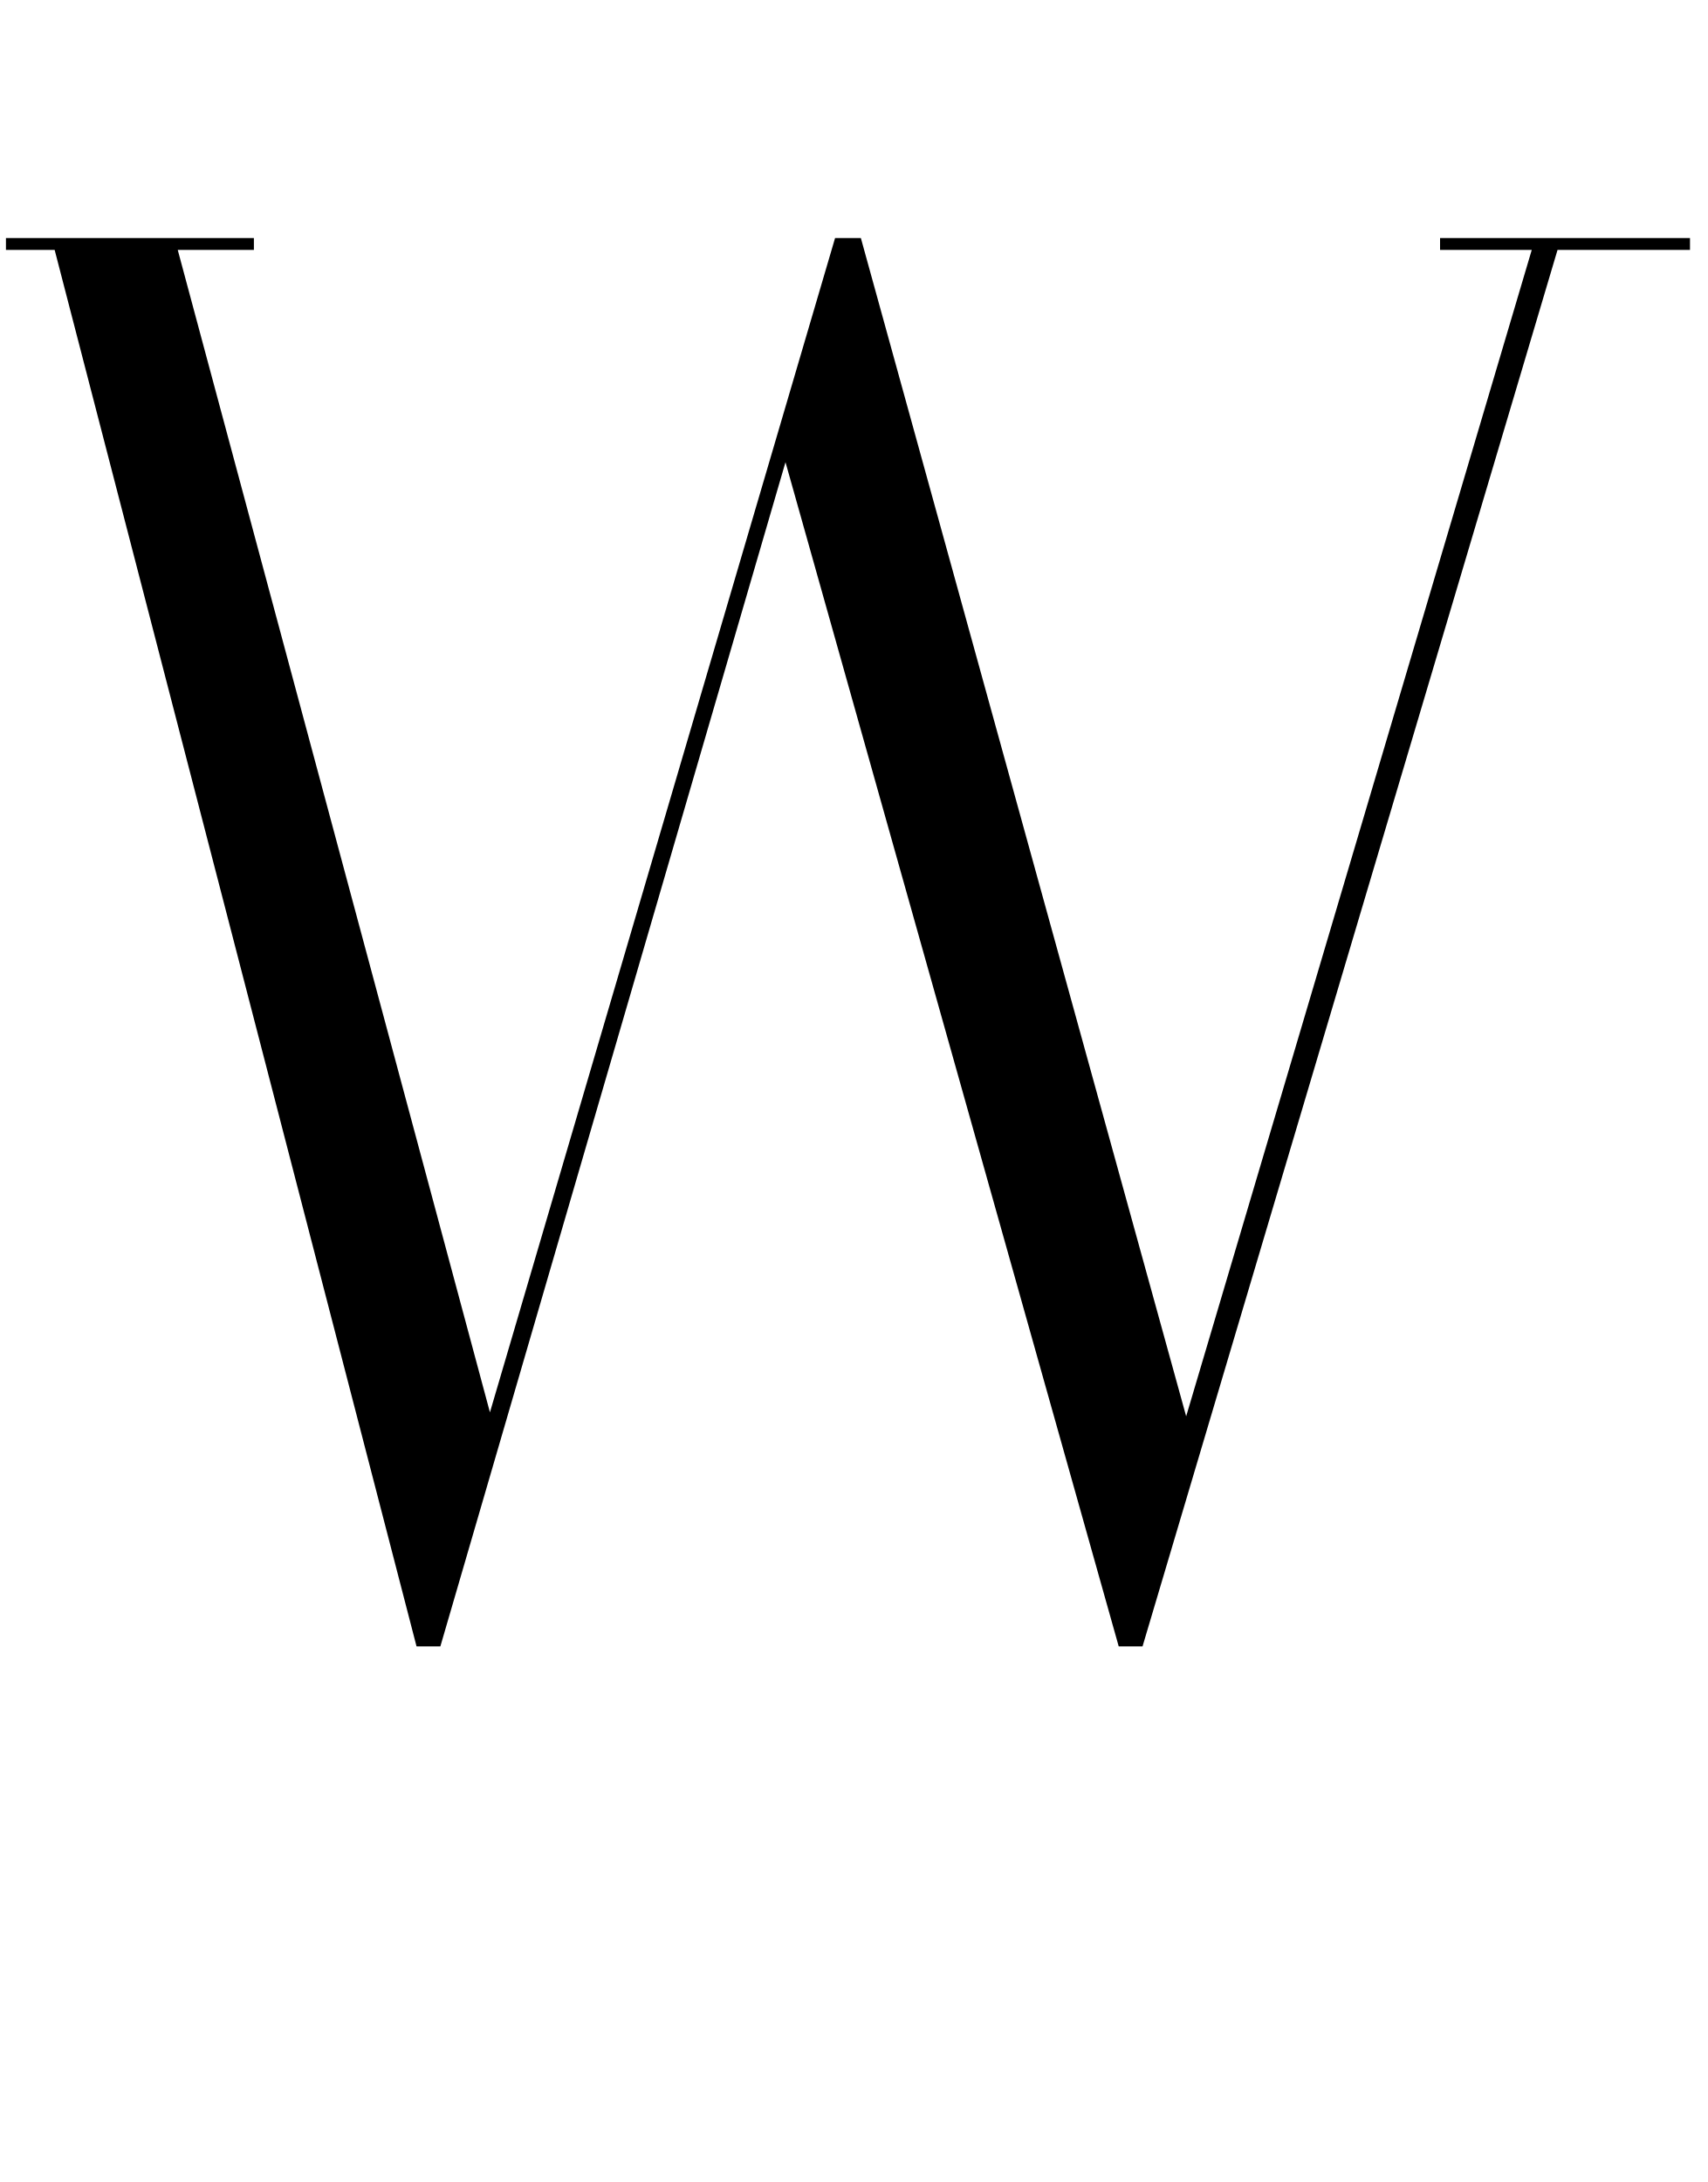
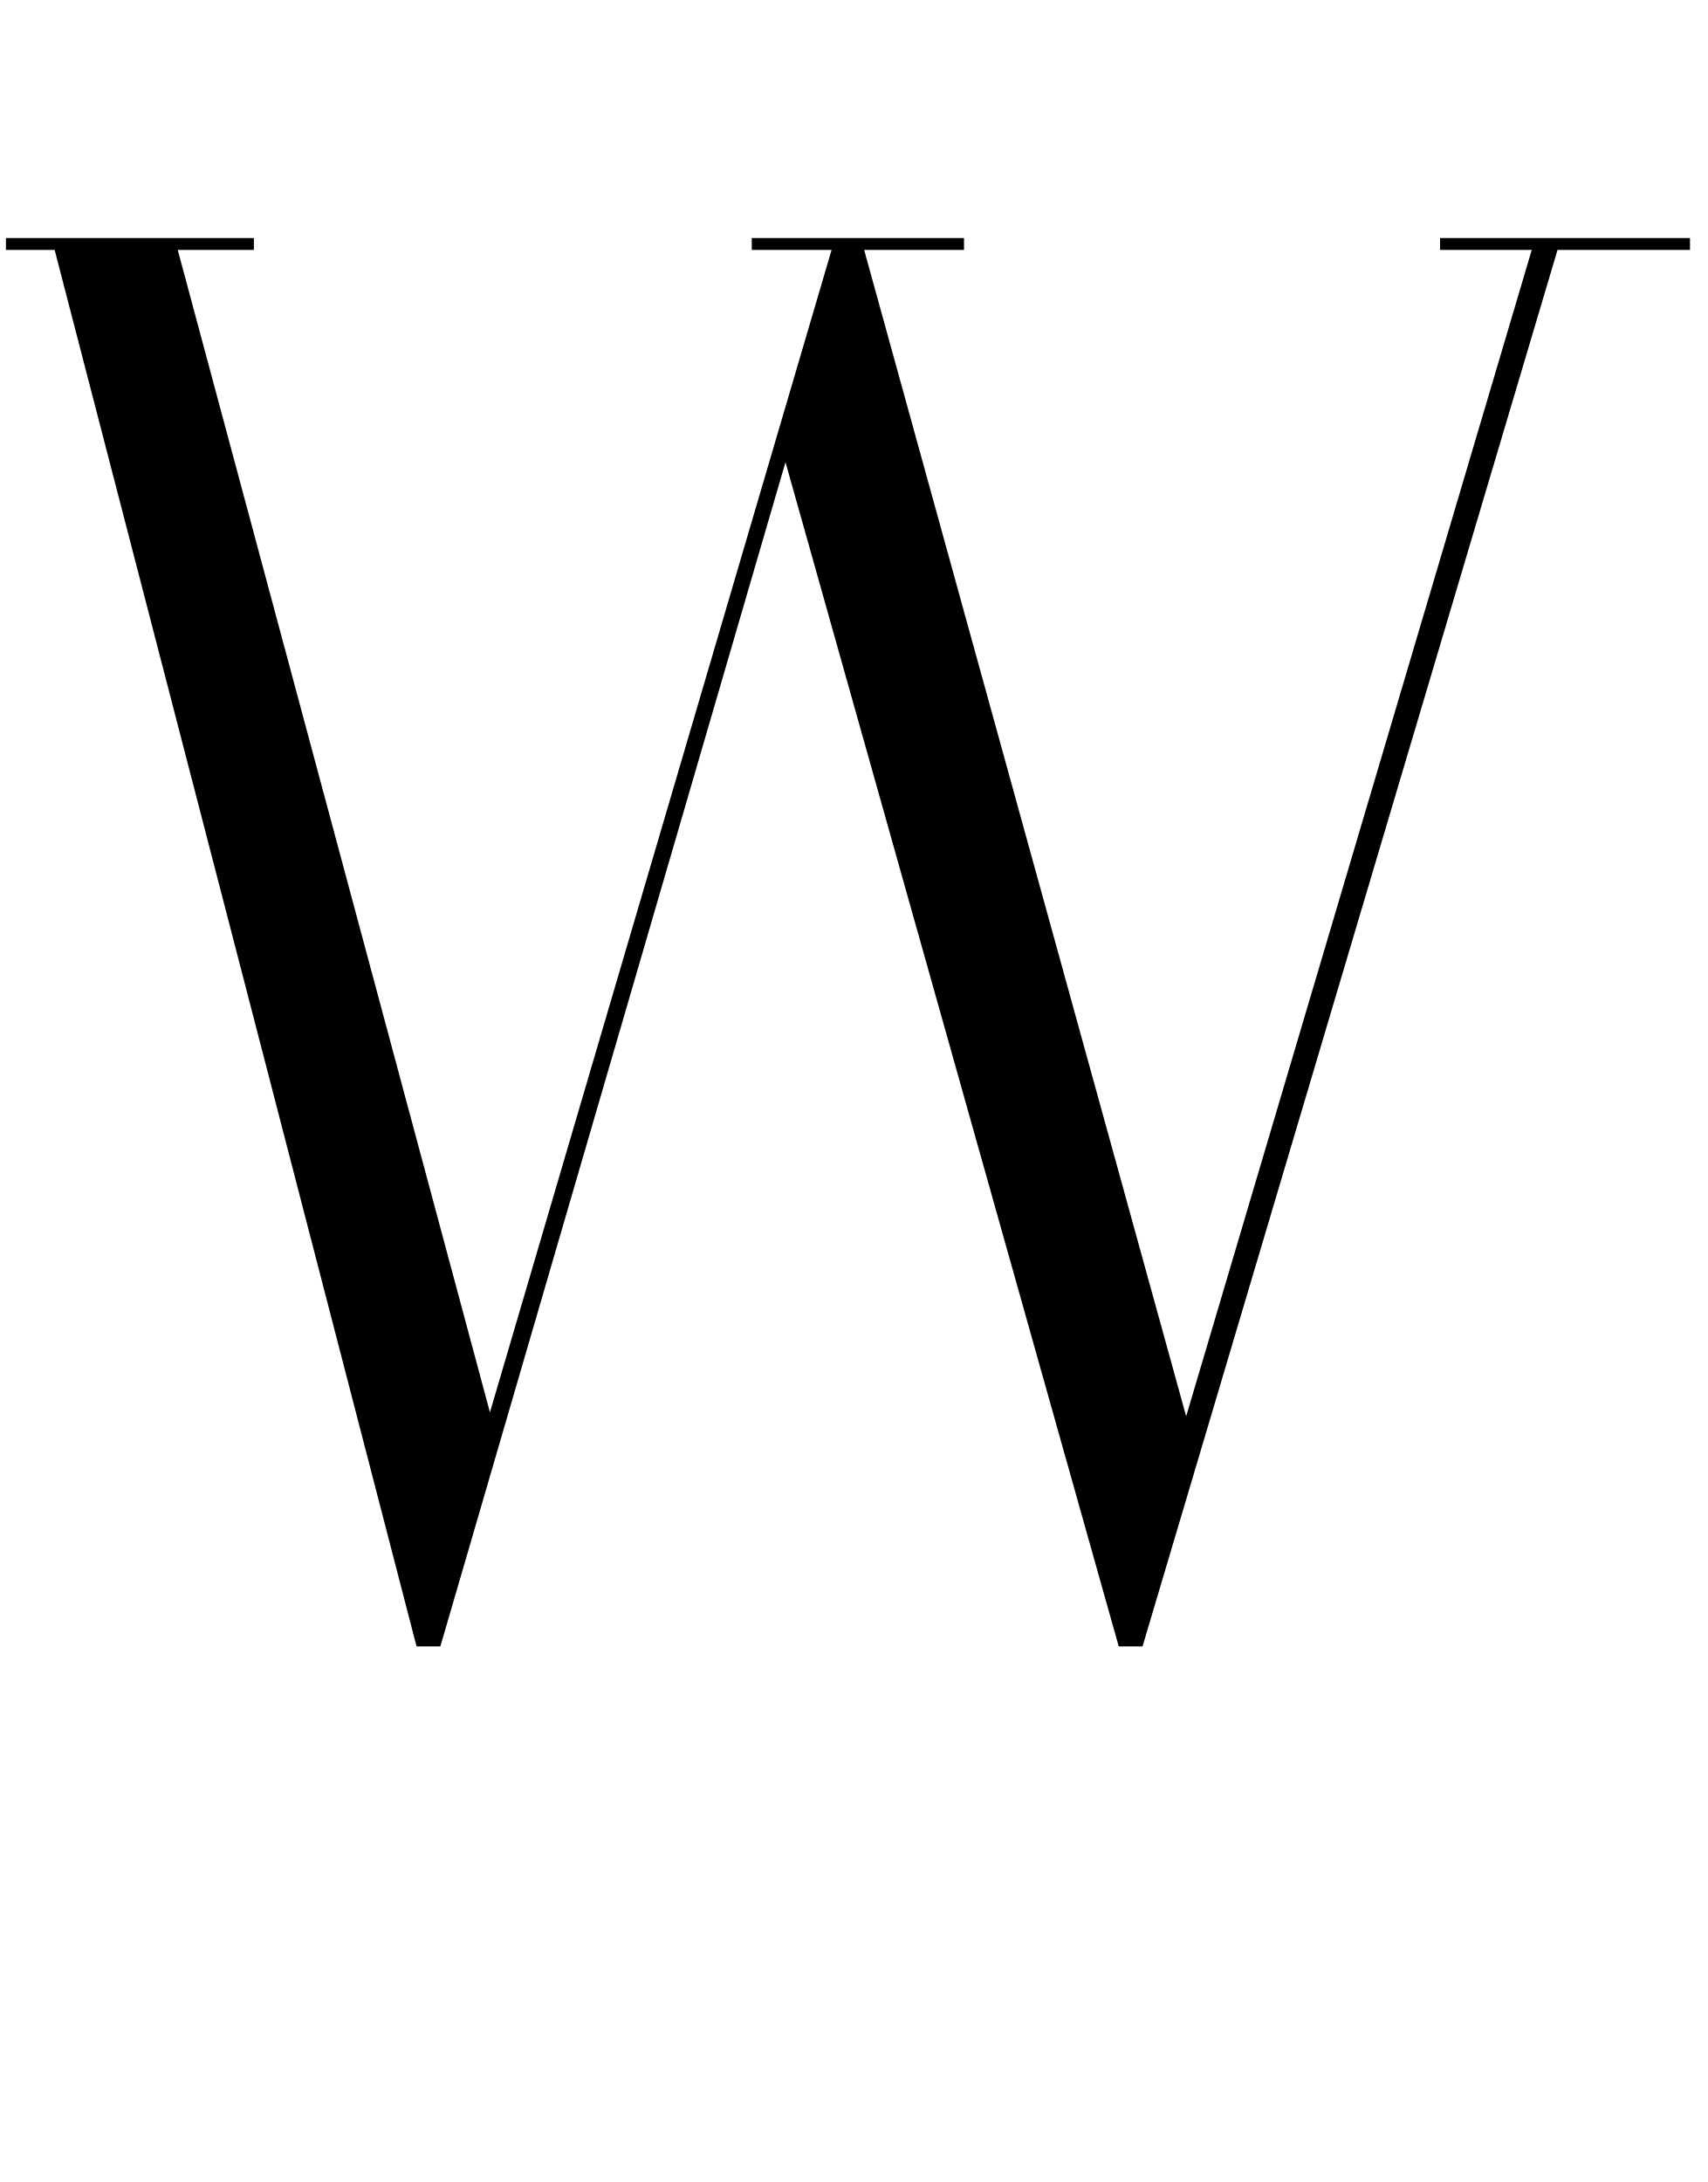
<svg xmlns="http://www.w3.org/2000/svg" viewBox="0 0 861 1100">
  <g transform="translate(0 820) scale(1 -1)">
-     <path d="M26.0 700.0 210.0 -10.0H222.0L396.0 587.0L564.0 -10.0H576.0L787.0 700.0H774.0L598.0 106.0L434.0 700.0H421.0L247.0 108.0L88.0 700.0H26.0ZM3.0 694.0H128.0V700.0H3.0V694.0ZM726.0 694.0H852.0V700.0H726.0V694.0Z" fill="black" fill-rule="nonzero" />
+     <path d="M26.0 700.0 210.0 -10.0H222.0L396.0 587.0L564.0 -10.0H576.0L787.0 700.0H774.0L598.0 106.0L434.0 700.0H421.0L247.0 108.0L88.0 700.0H26.0ZM3.0 694.0H128.0V700.0H3.0V694.0ZM726.0 694.0H852.0V700.0H726.0V694.0ZM379.0 694.0H486.0V700.0H379.0V694.0Z" fill="black" fill-rule="nonzero" />
  </g>
</svg>
